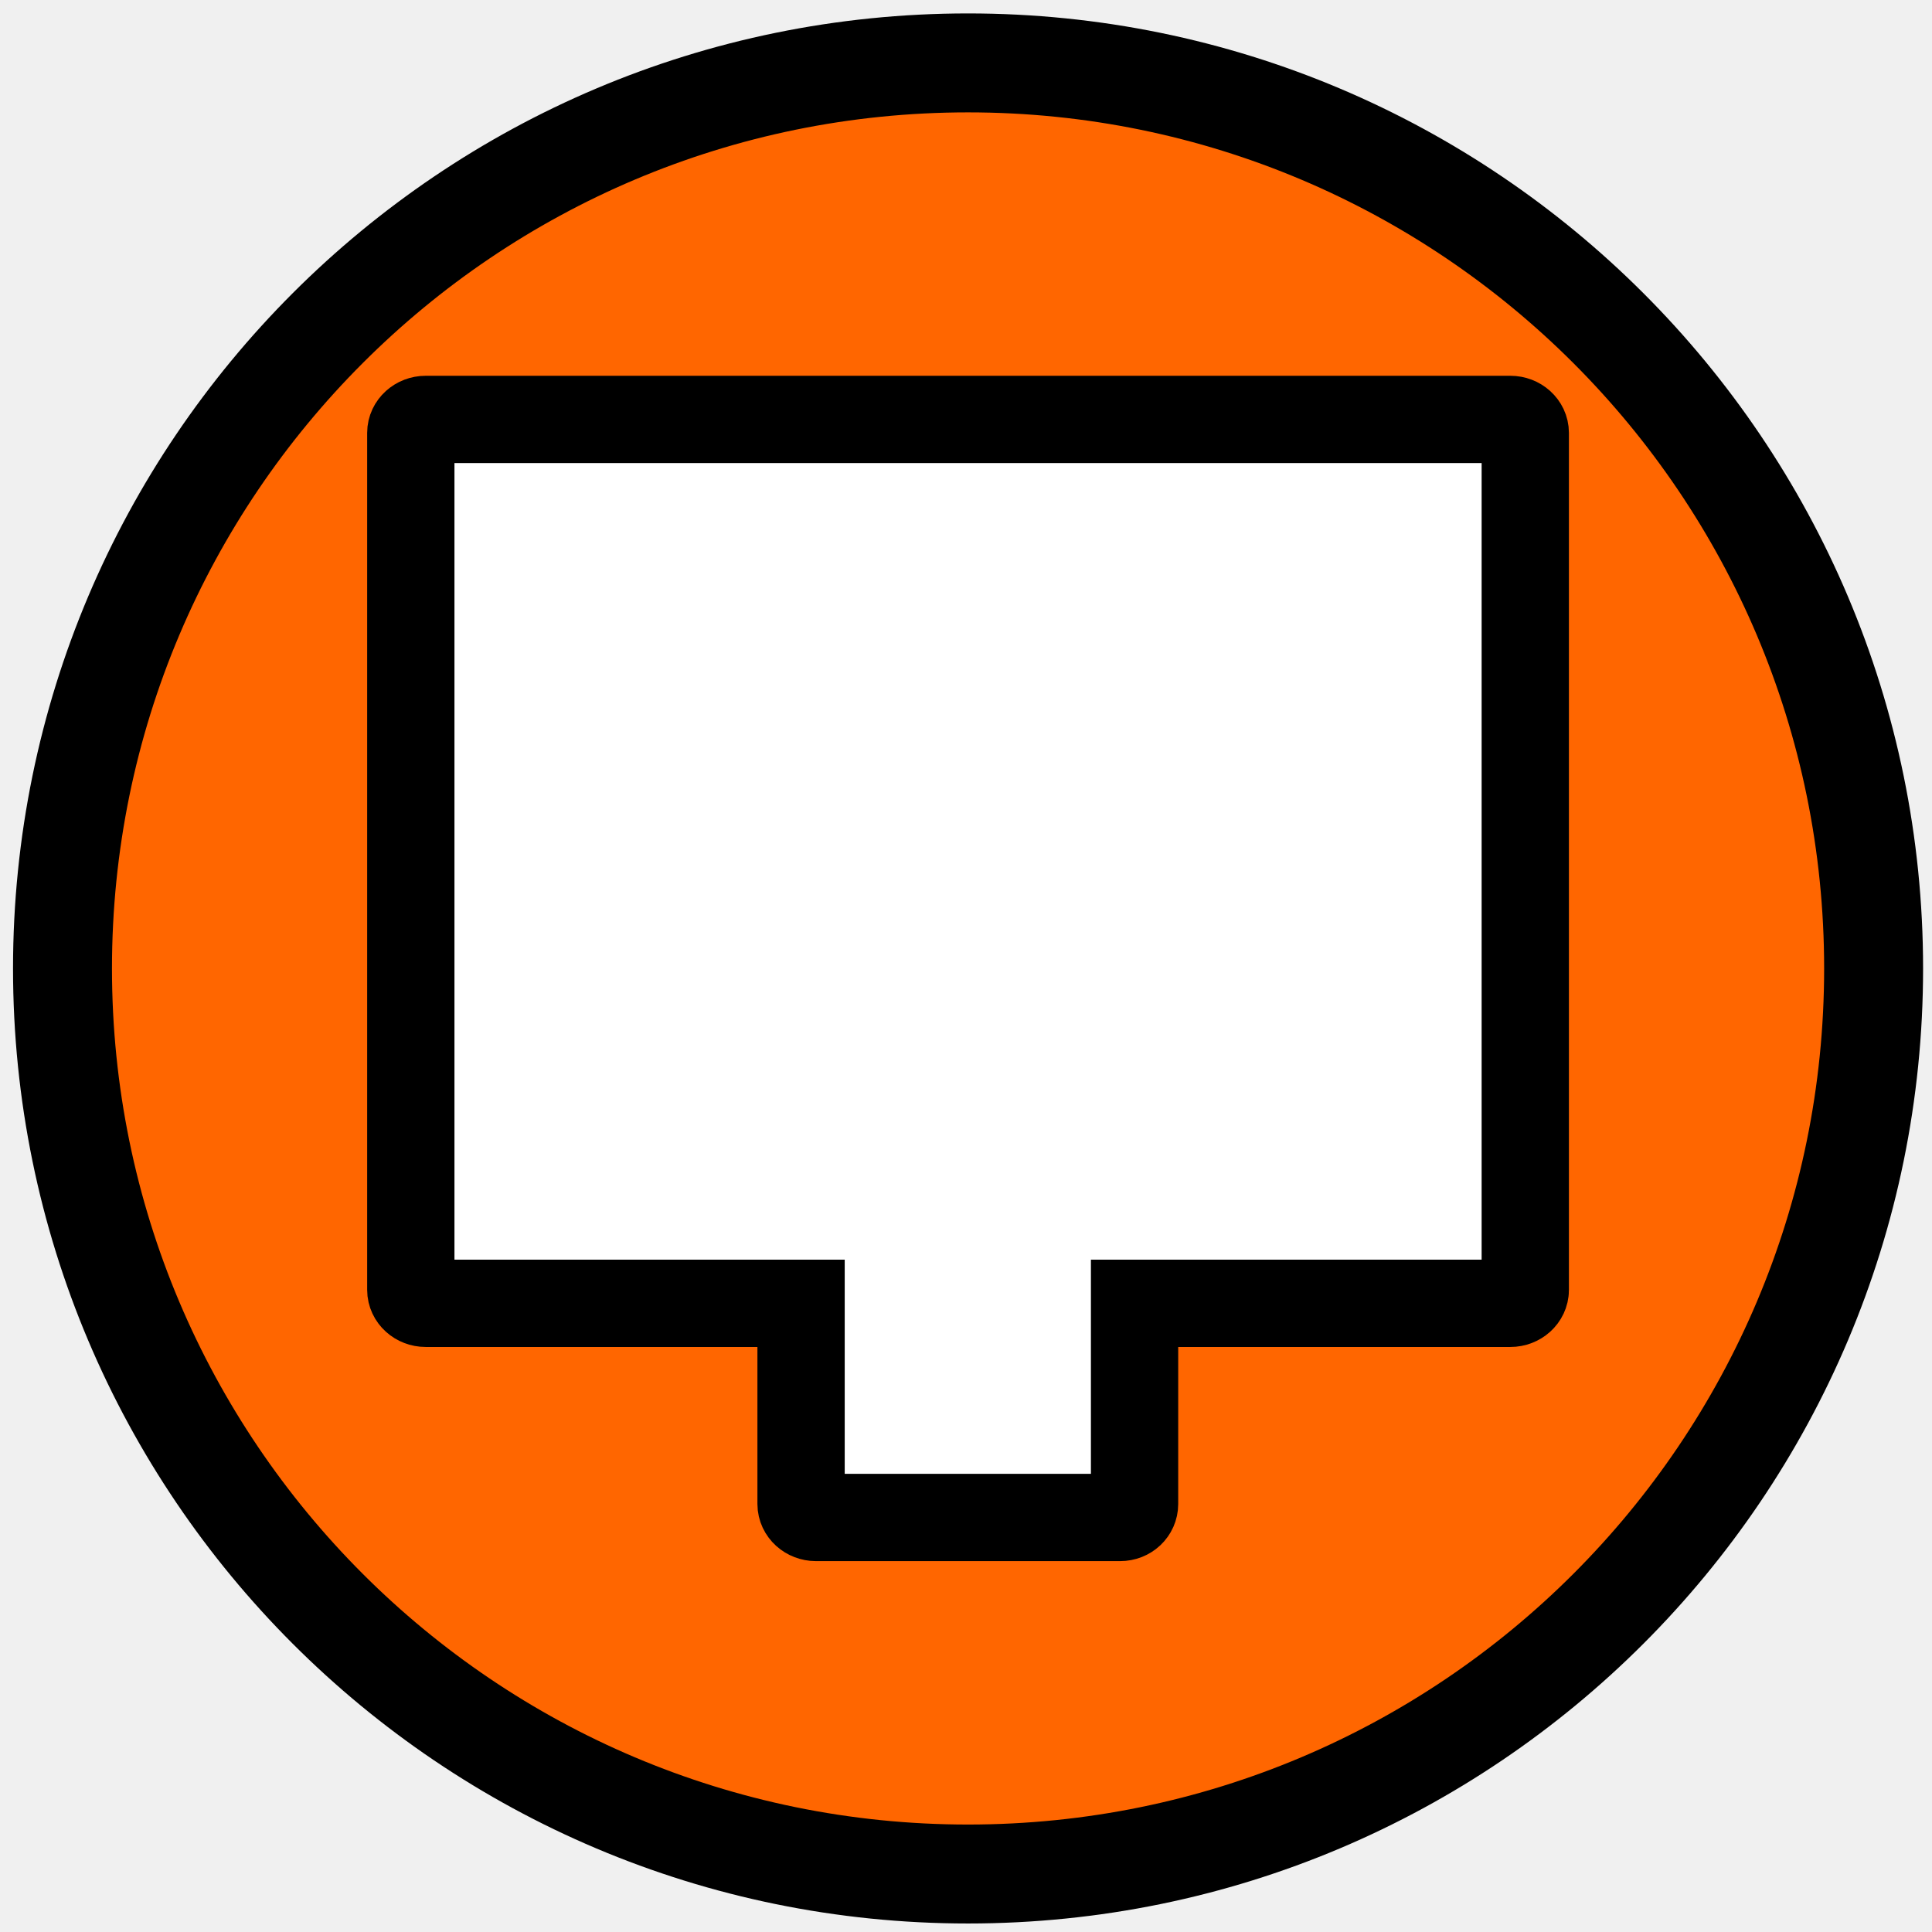
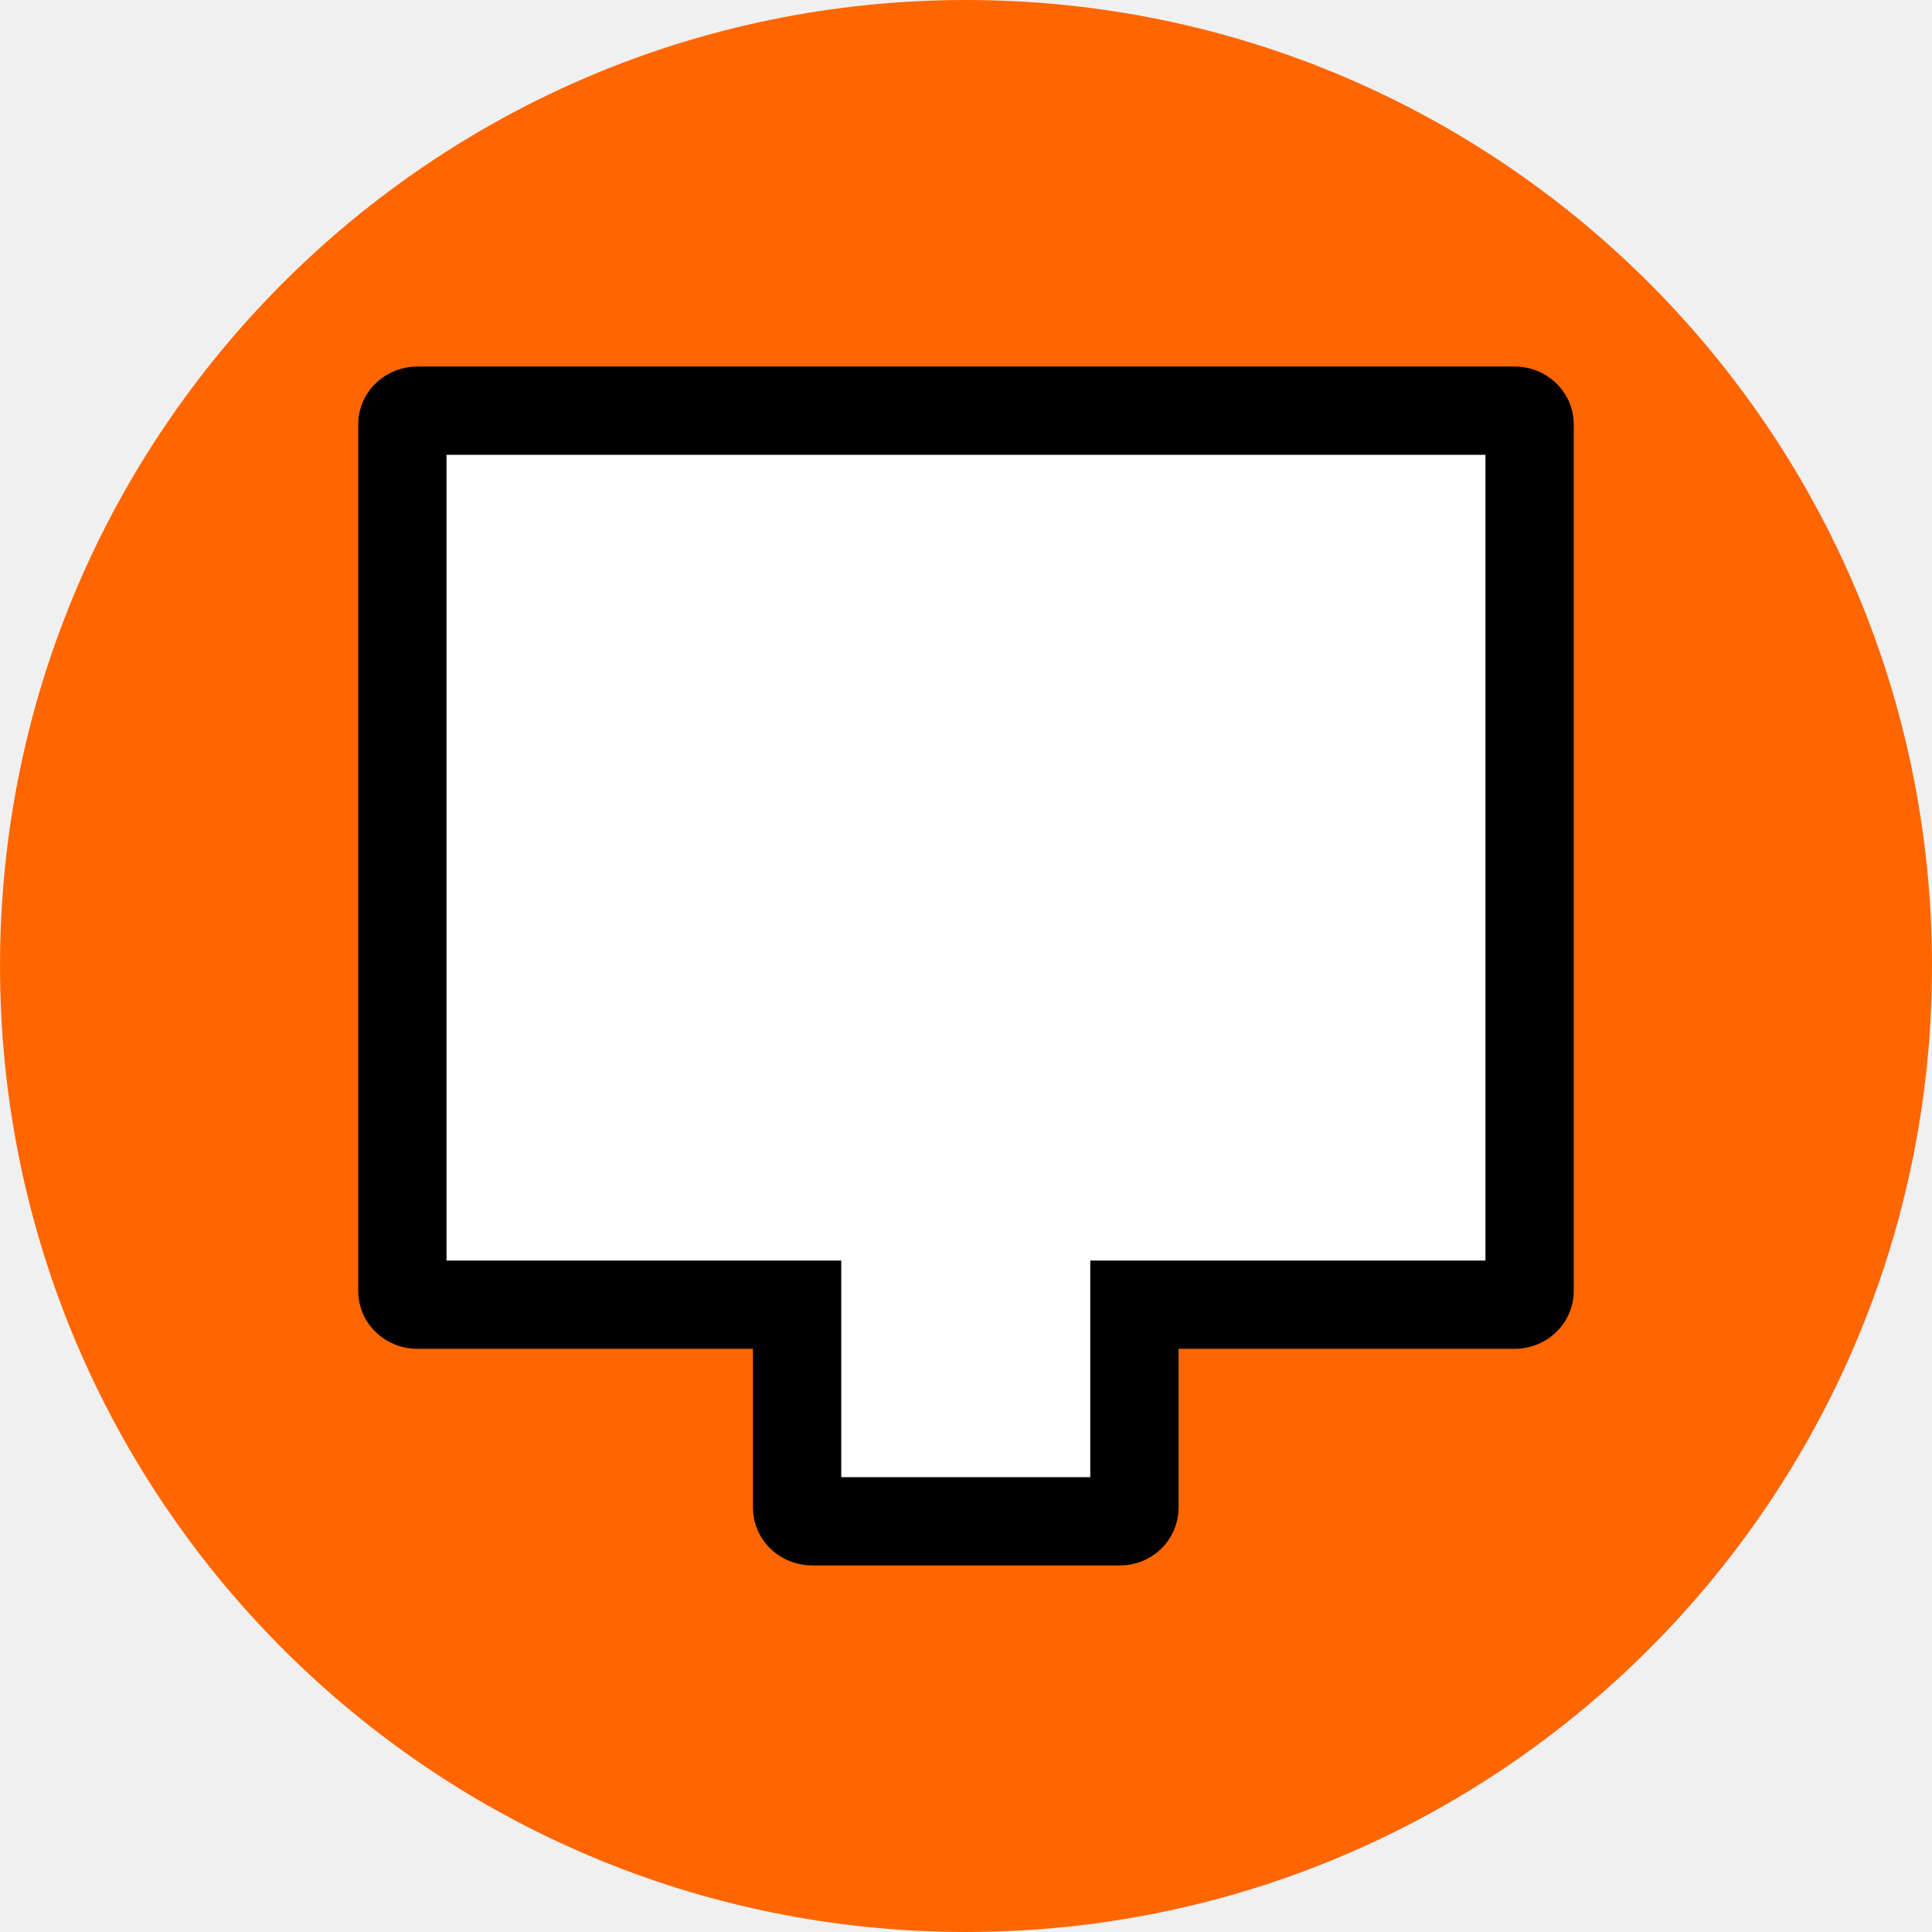
- <svg xmlns="http://www.w3.org/2000/svg" enable-background="new 0 0 55 55" height="50" version="1.1" viewBox="0 0 50 50" width="50" x="0px" xml:space="preserve" y="0px" id="svg2">
-   <defs id="defs15">
- 	
- 		
- 	
- </defs>
-   <g id="g3536" transform="matrix(0.4001258,0,0,0.4001258,-9.822411,1.607028)">
-     <path d="m 324.286,356.648 c 0,32.348 -26.223,58.571 -58.571,58.571 -32.348,0 -58.571,-26.223 -58.571,-58.571 0,-32.348 26.223,-58.571 58.571,-58.571 32.348,0 58.571,26.223 58.571,58.571 z" id="path2985-61-4" style="fill:#ff6600;fill-opacity:1;stroke:#000000;stroke-width:6.4;stroke-miterlimit:4;stroke-dasharray:none" transform="translate(-178.5533,-298.025)" />
+ <svg xmlns="http://www.w3.org/2000/svg" enable-background="new 0 0 55 55" height="49.433" version="1.1" viewBox="0 0 49.433 49.433" width="49.433" x="0px" xml:space="preserve" y="0px" id="svg2">
+   <defs id="defs15" />
+   <g id="g3536" transform="matrix(0.4001258,0,0,0.4001258,-10.15903,1.259817)">
+     <path d="m 324.286,356.648 c 0,32.348 -26.223,58.571 -58.571,58.571 -32.348,0 -58.571,-26.223 -58.571,-58.571 0,-32.348 26.223,-58.571 58.571,-58.571 32.348,0 58.571,26.223 58.571,58.571 z" id="path2985-61-4" style="fill:#ff6600;fill-opacity:1;stroke:#ff6600;stroke-width:6.4;stroke-miterlimit:4;stroke-opacity:1;stroke-dasharray:none" transform="translate(-178.5533,-298.025)" />
    <path id="rect3936-4" d="m 52.081,23.112 c -0.529,0 -0.962,0.392 -0.962,0.869 l 0,55.432 c 0,0.477 0.433,0.869 0.962,0.869 l 24.28,0 0,12.982 c 0,0.477 0.433,0.869 0.962,0.869 l 19.675,0 c 0.529,0 0.933,-0.392 0.933,-0.869 l 0,-12.982 24.309,0 c 0.529,0 0.962,-0.392 0.962,-0.869 l 0,-55.432 c 0,-0.477 -0.433,-0.869 -0.962,-0.869 l -70.159,0 z" style="fill:#ffffff;fill-opacity:1;stroke:#000000;stroke-width:5.646;stroke-miterlimit:4;stroke-dasharray:none" />
  </g>
</svg>
